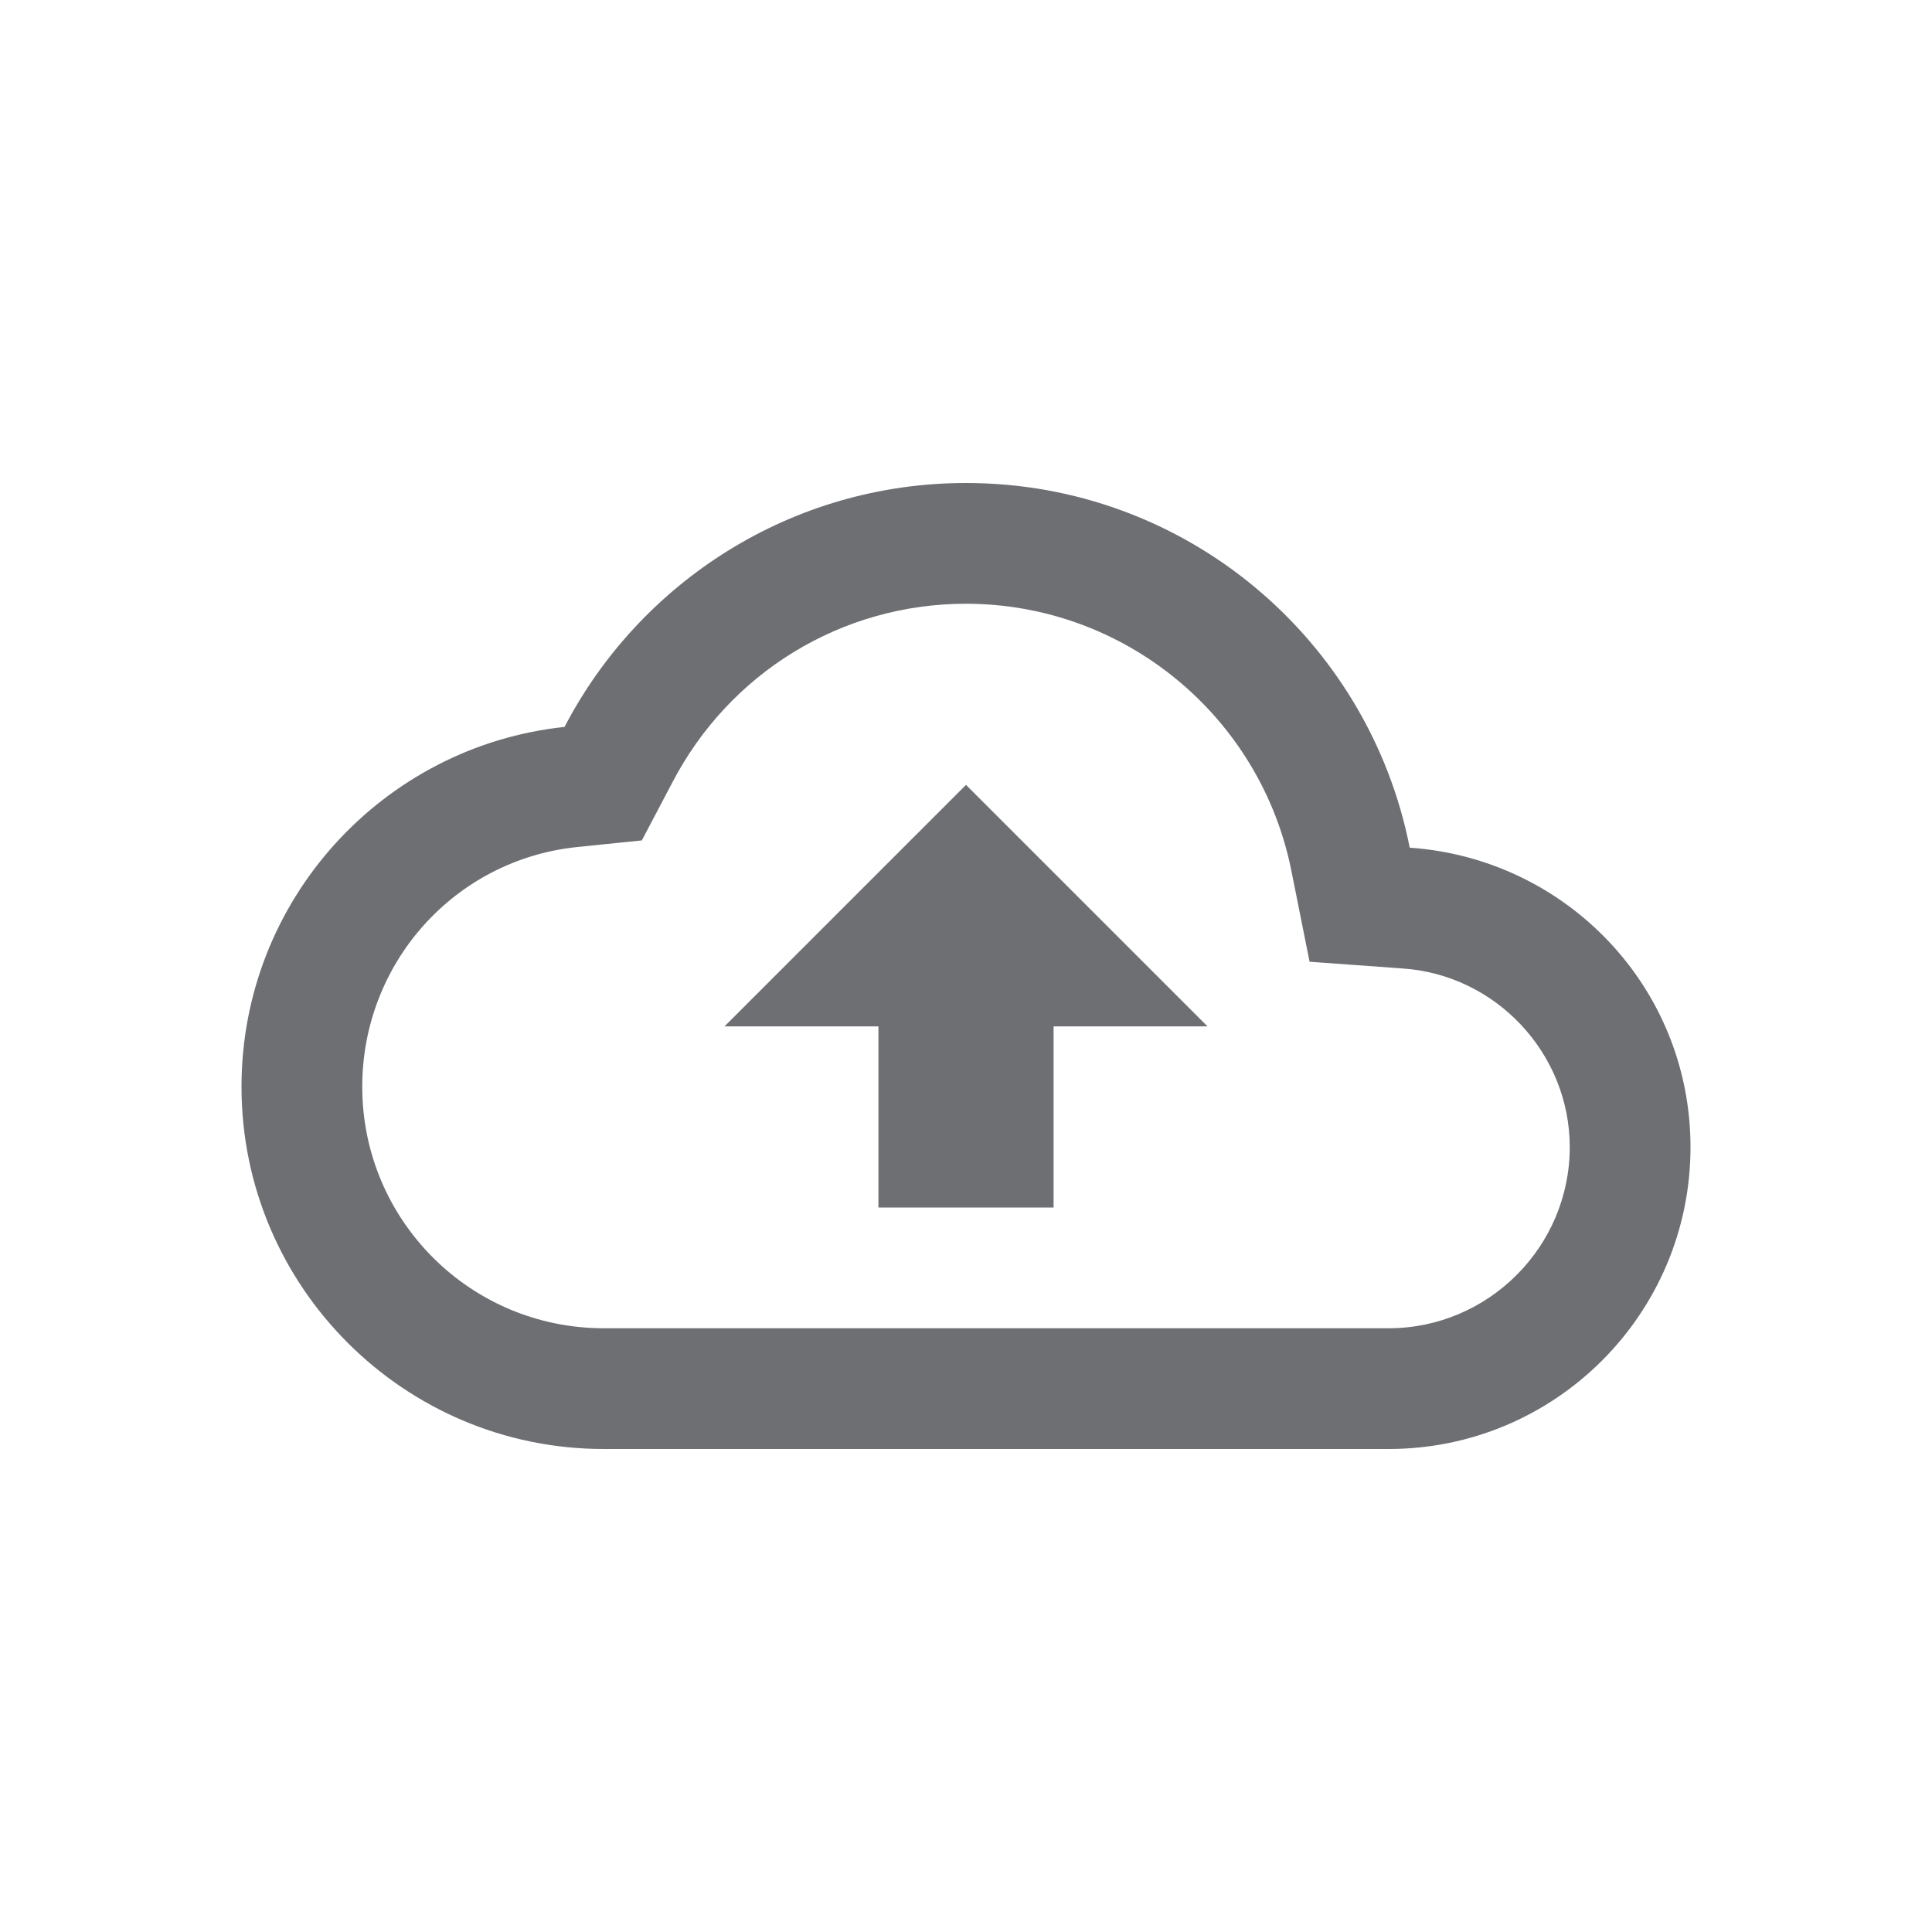
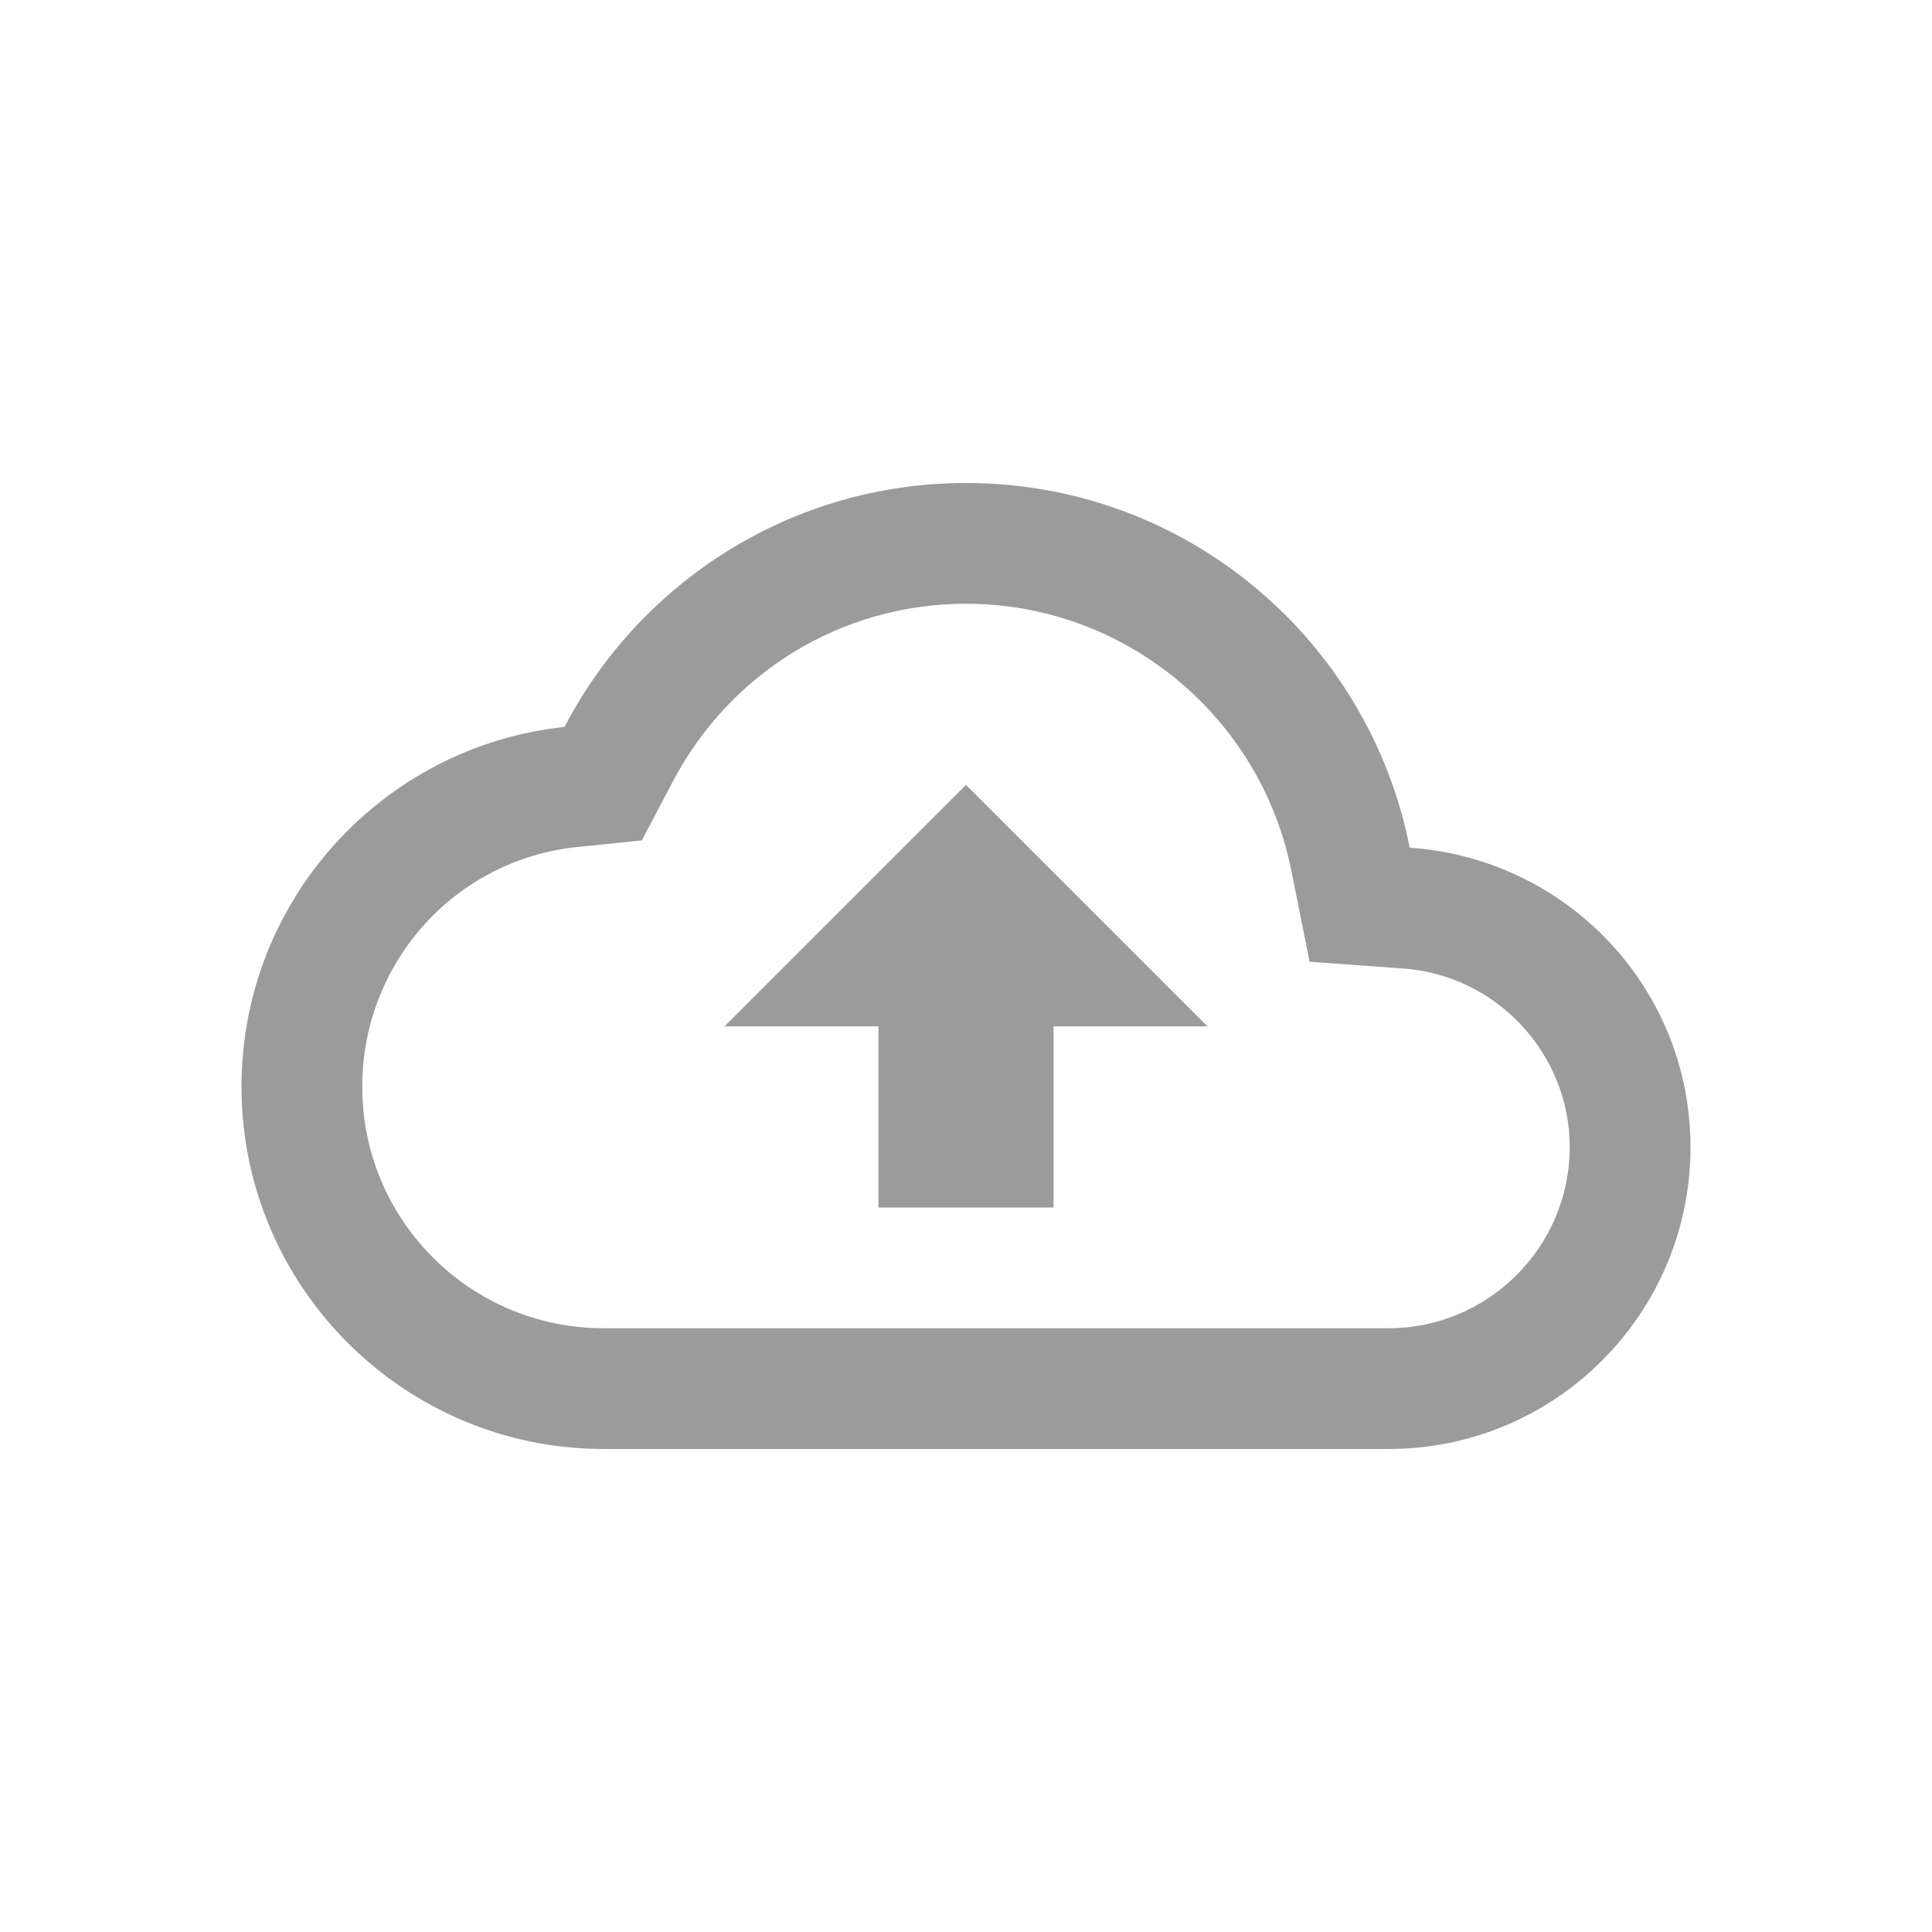
<svg xmlns="http://www.w3.org/2000/svg" width="24px" height="24px" viewBox="0 0 24 24" version="1.1">
  <defs />
  <g id="State/stream/cloud-uploading" stroke="none" stroke-width="1" fill="none" fill-rule="evenodd">
    <rect id="bounds" x="0" y="0" width="24" height="24" />
    <g id="cloud_upload-24px" transform="translate(3, 3)">
      <polygon id="Shape" points="0 0 18 0 18 18 0 18" />
-       <path d="M14.512,7.53 C14.002,4.942 11.73,3 9,3 C6.832,3 4.95,4.23 4.013,6.03 C1.755,6.27 0,8.182 0,10.5 C0,12.982 2.018,15 4.5,15 L14.25,15 C16.32,15 18,13.32 18,11.25 C18,9.27 16.462,7.665 14.512,7.53 Z M14.25,13.5 L4.5,13.5 C2.842,13.5 1.5,12.158 1.5,10.5 C1.5,8.963 2.647,7.68 4.17,7.522 L4.973,7.44 L5.348,6.728 C6.06,5.355 7.455,4.5 9,4.5 C10.965,4.5 12.66,5.895 13.043,7.822 L13.268,8.947 L14.415,9.03 C15.585,9.105 16.5,10.088 16.5,11.25 C16.5,12.488 15.488,13.5 14.25,13.5 Z M6,9.75 L7.912,9.75 L7.912,12 L10.088,12 L10.088,9.75 L12,9.75 L9,6.75 L6,9.75 Z" id="Shape" fill="#6D6F72" fill-rule="nonzero" />
+       <path d="M14.512,7.53 C14.002,4.942 11.73,3 9,3 C6.832,3 4.95,4.23 4.013,6.03 C1.755,6.27 0,8.182 0,10.5 C0,12.982 2.018,15 4.5,15 L14.25,15 C16.32,15 18,13.32 18,11.25 C18,9.27 16.462,7.665 14.512,7.53 Z M14.25,13.5 L4.5,13.5 C2.842,13.5 1.5,12.158 1.5,10.5 C1.5,8.963 2.647,7.68 4.17,7.522 L4.973,7.44 L5.348,6.728 C6.06,5.355 7.455,4.5 9,4.5 C10.965,4.5 12.66,5.895 13.043,7.822 L13.268,8.947 L14.415,9.03 C15.585,9.105 16.5,10.088 16.5,11.25 C16.5,12.488 15.488,13.5 14.25,13.5 Z M6,9.75 L7.912,9.75 L7.912,12 L10.088,12 L10.088,9.75 L12,9.75 L9,6.75 L6,9.75 Z" id="Shape" fill="#9B9B9B" fill-rule="nonzero" />
    </g>
  </g>
</svg>
